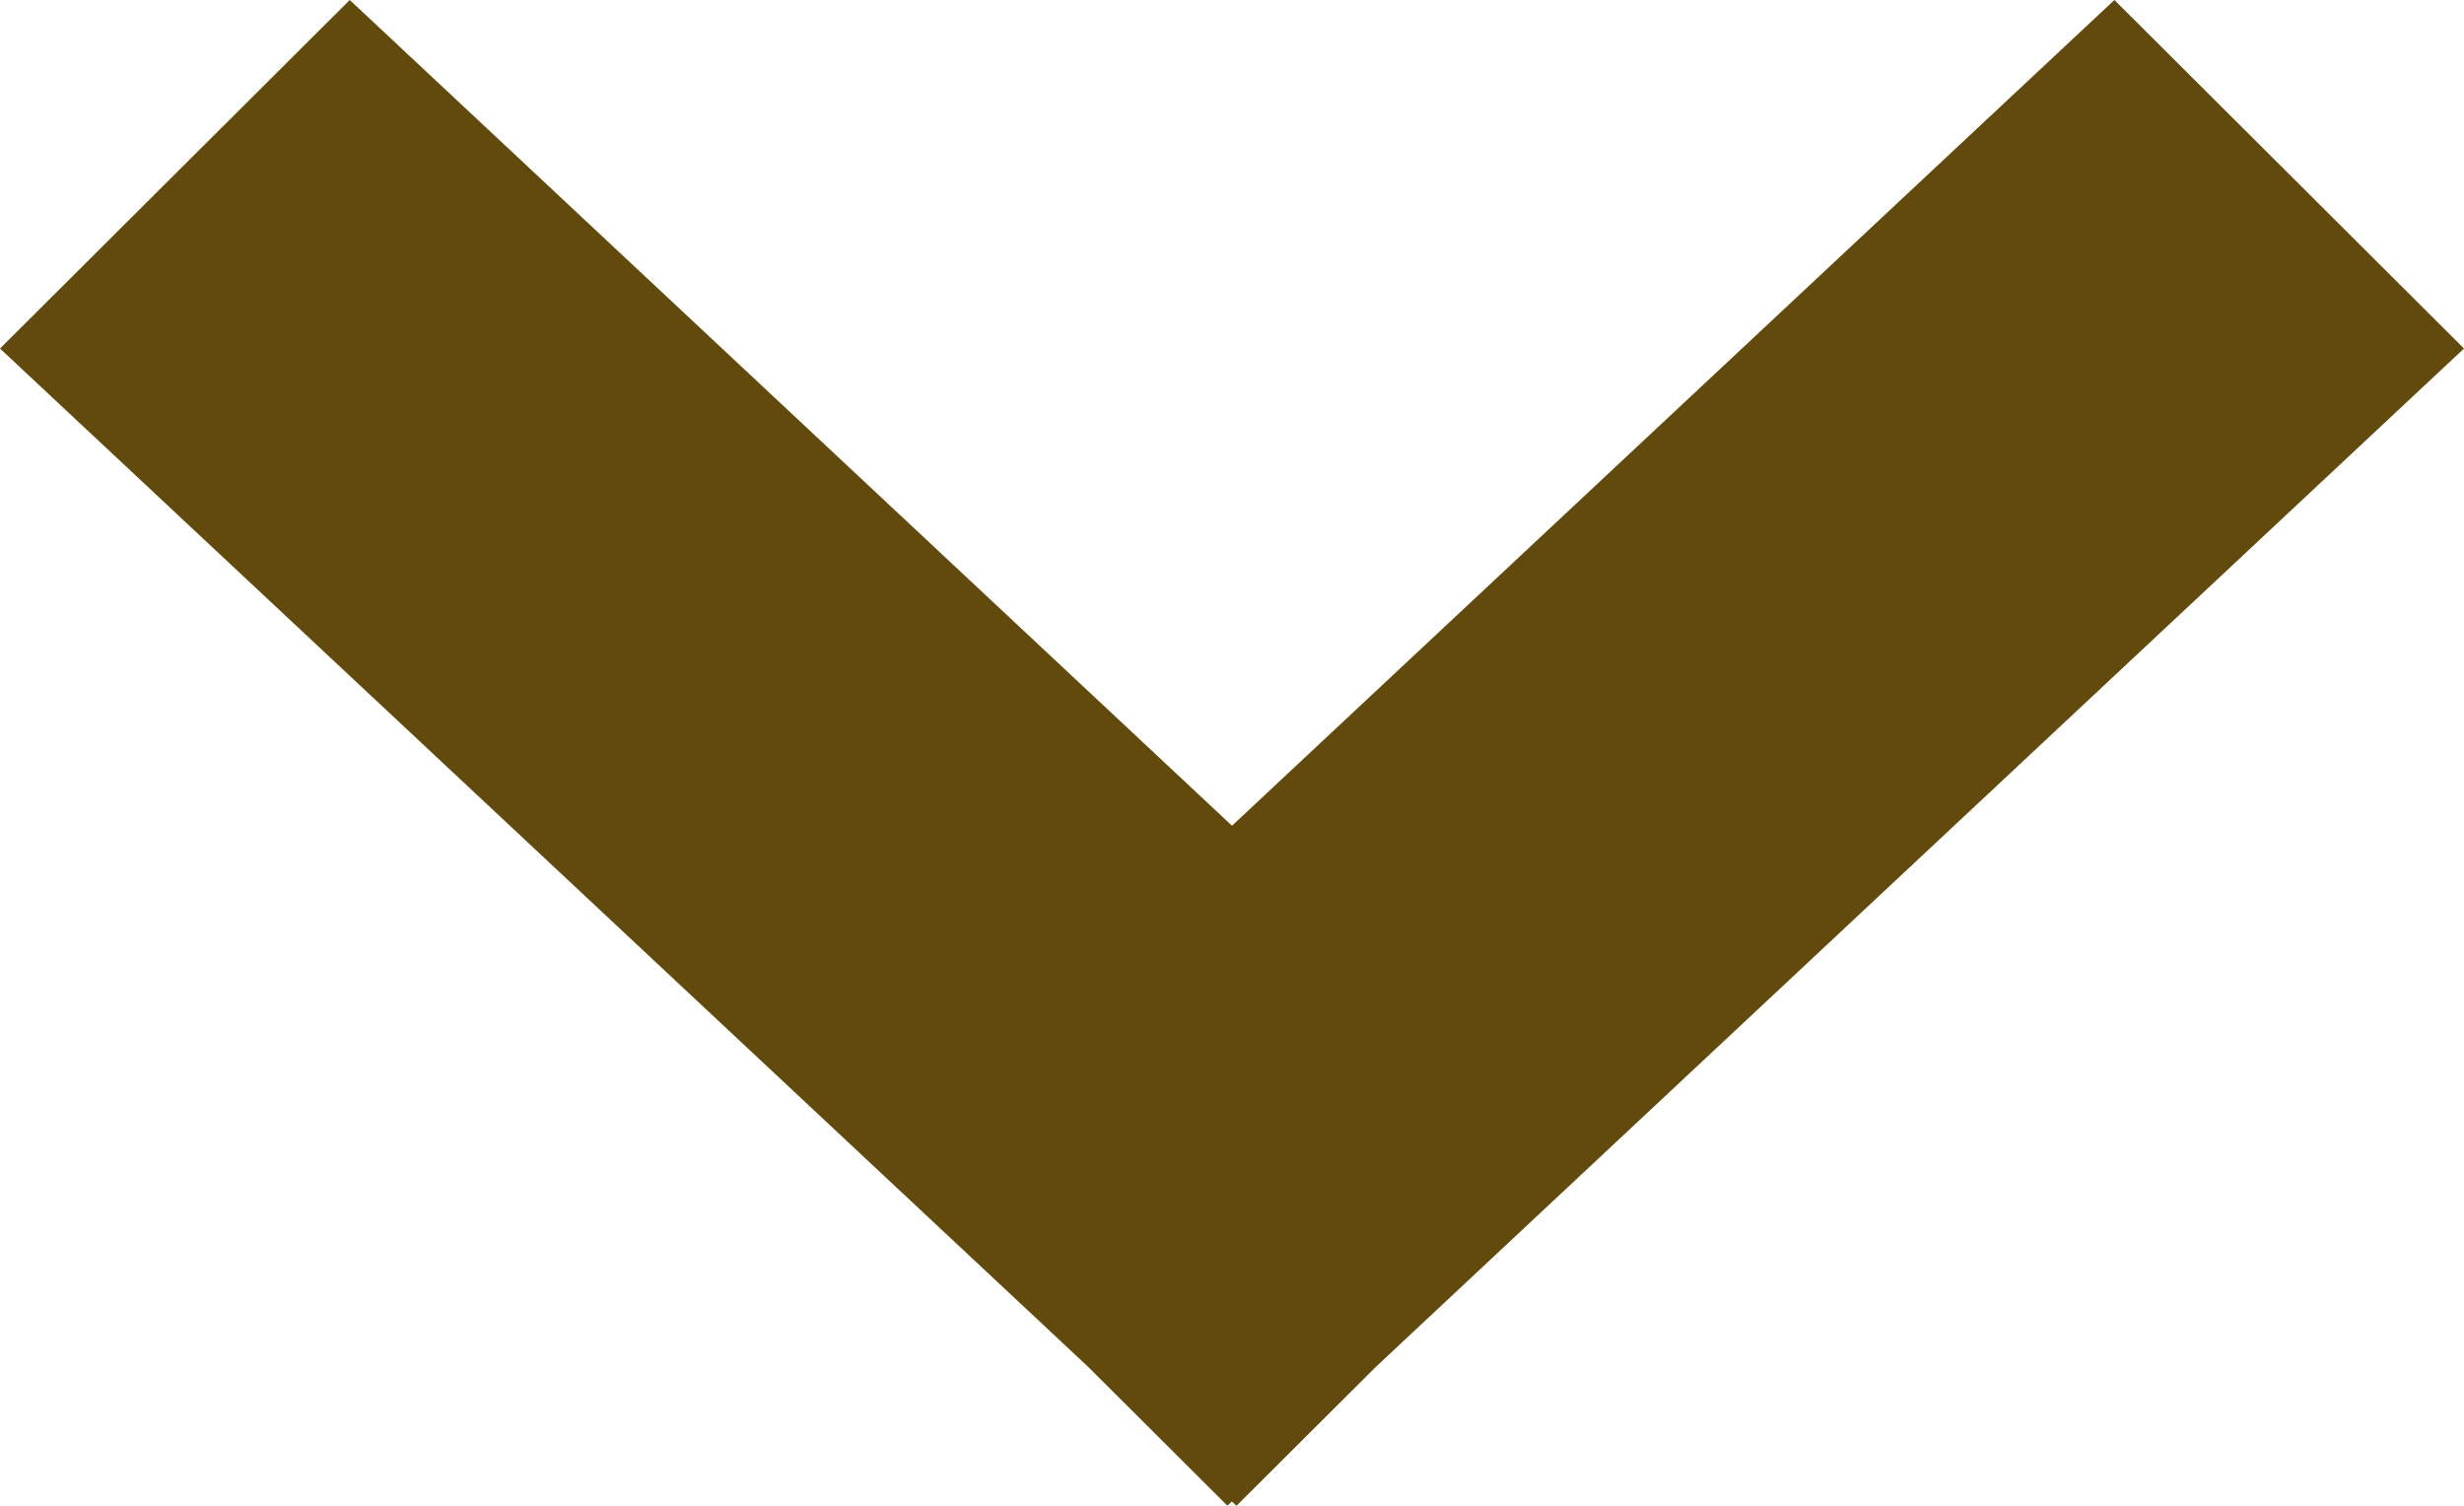
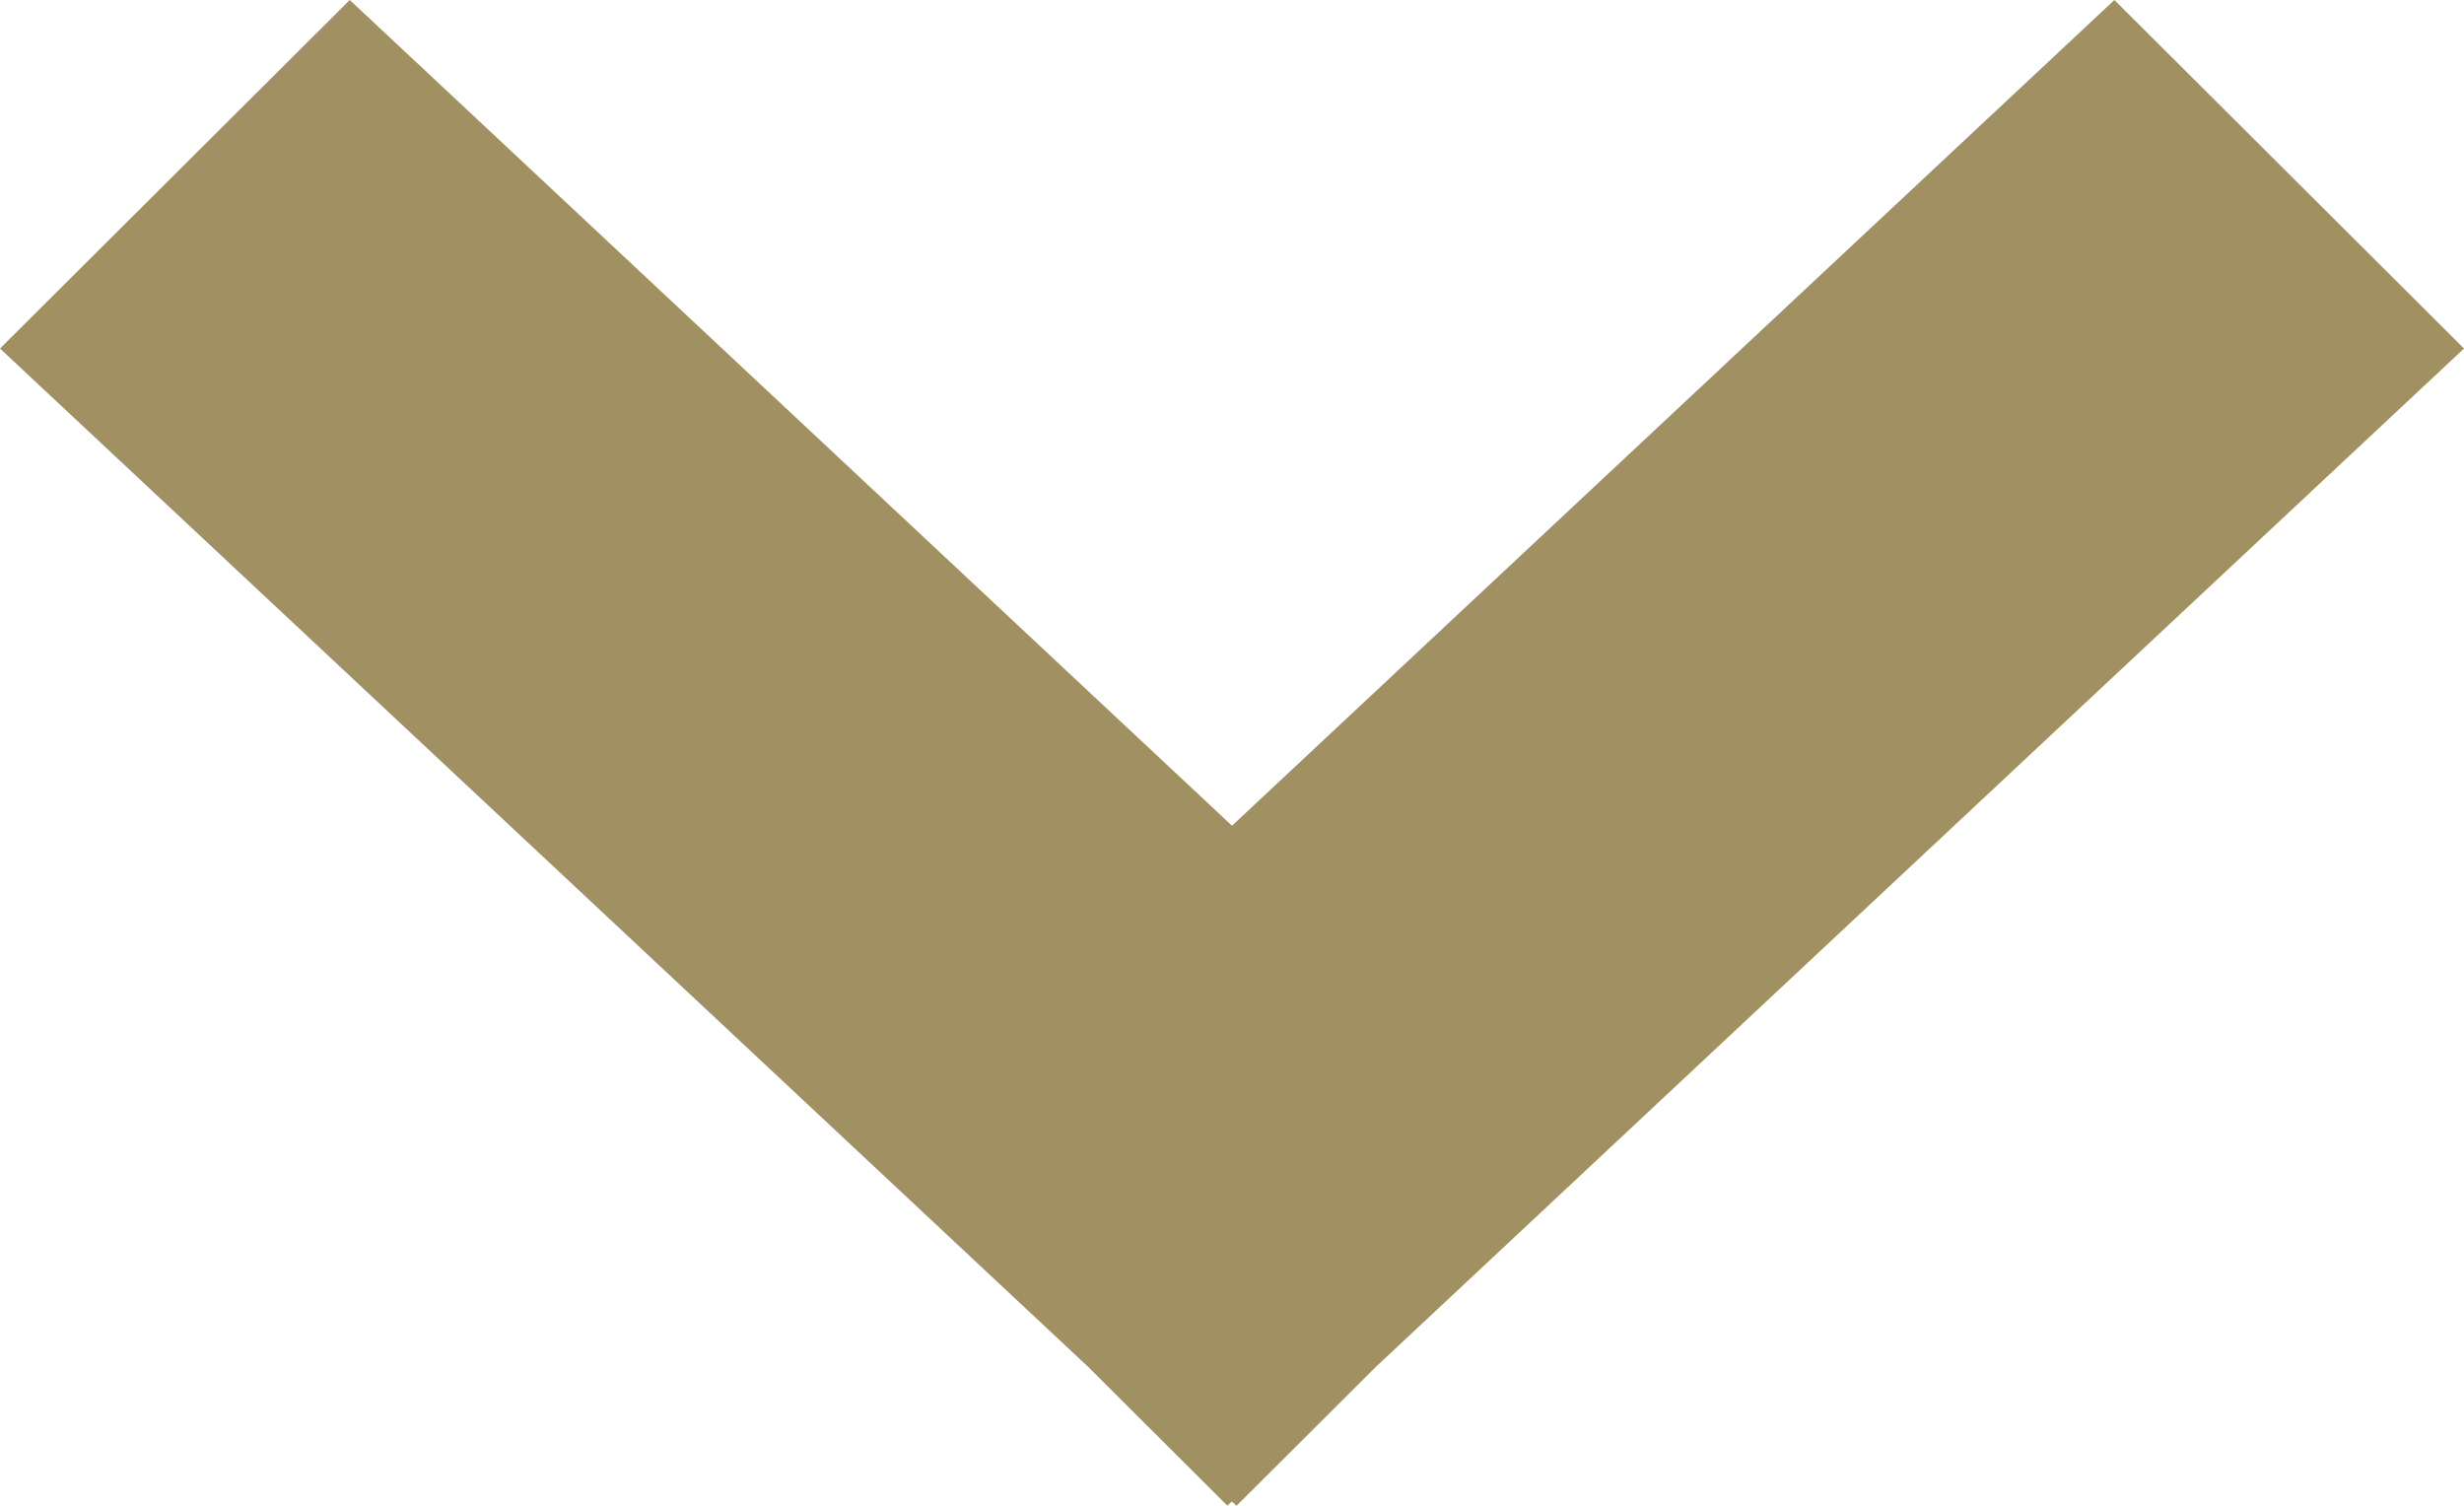
<svg xmlns="http://www.w3.org/2000/svg" width="18" height="11" viewBox="0 0 18 11">
-   <path fill="#614A0B" fill-rule="evenodd" d="M15.446 0L9 6.032 2.555 0 0 2.546l7.949 7.439 1.017 1.014.033-.03.034.031 1.018-1.015L18 2.546z" />
+   <path fill="#A19062" fill-rule="evenodd" d="M15.446 0L9 6.032 2.555 0 0 2.546l7.949 7.439 1.017 1.014.033-.03.034.031 1.018-1.015L18 2.546z" />
</svg>
